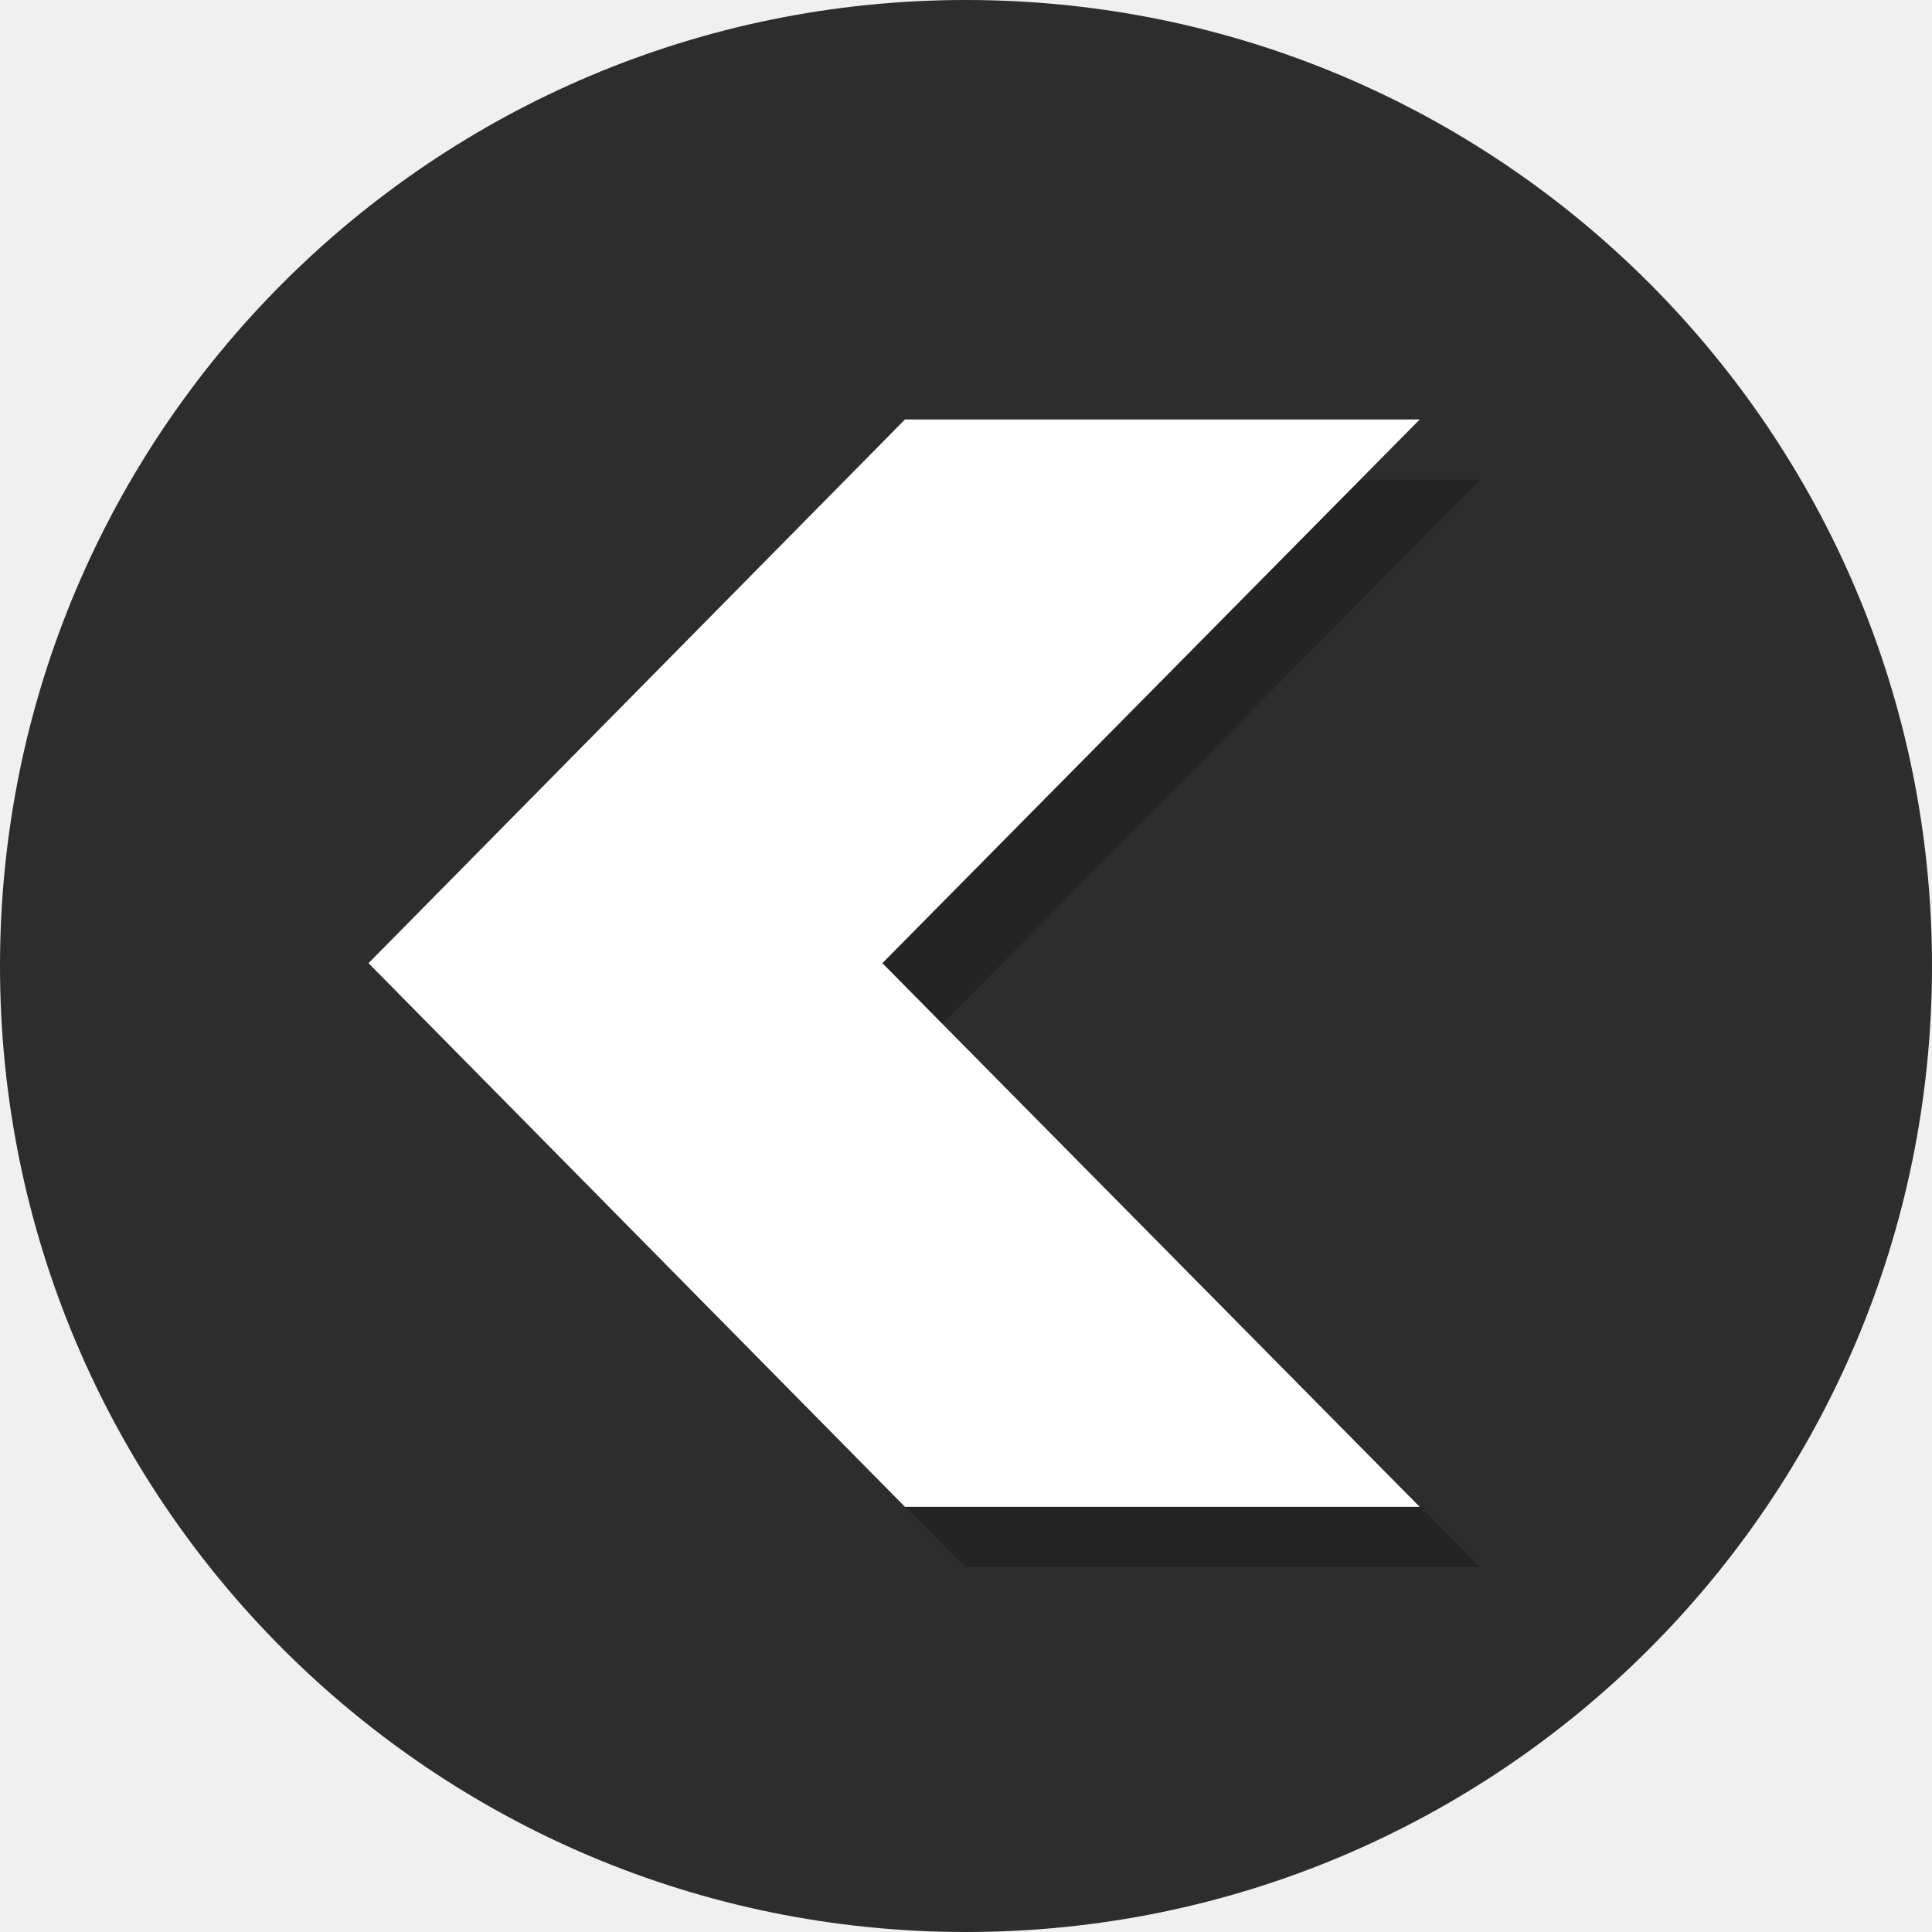
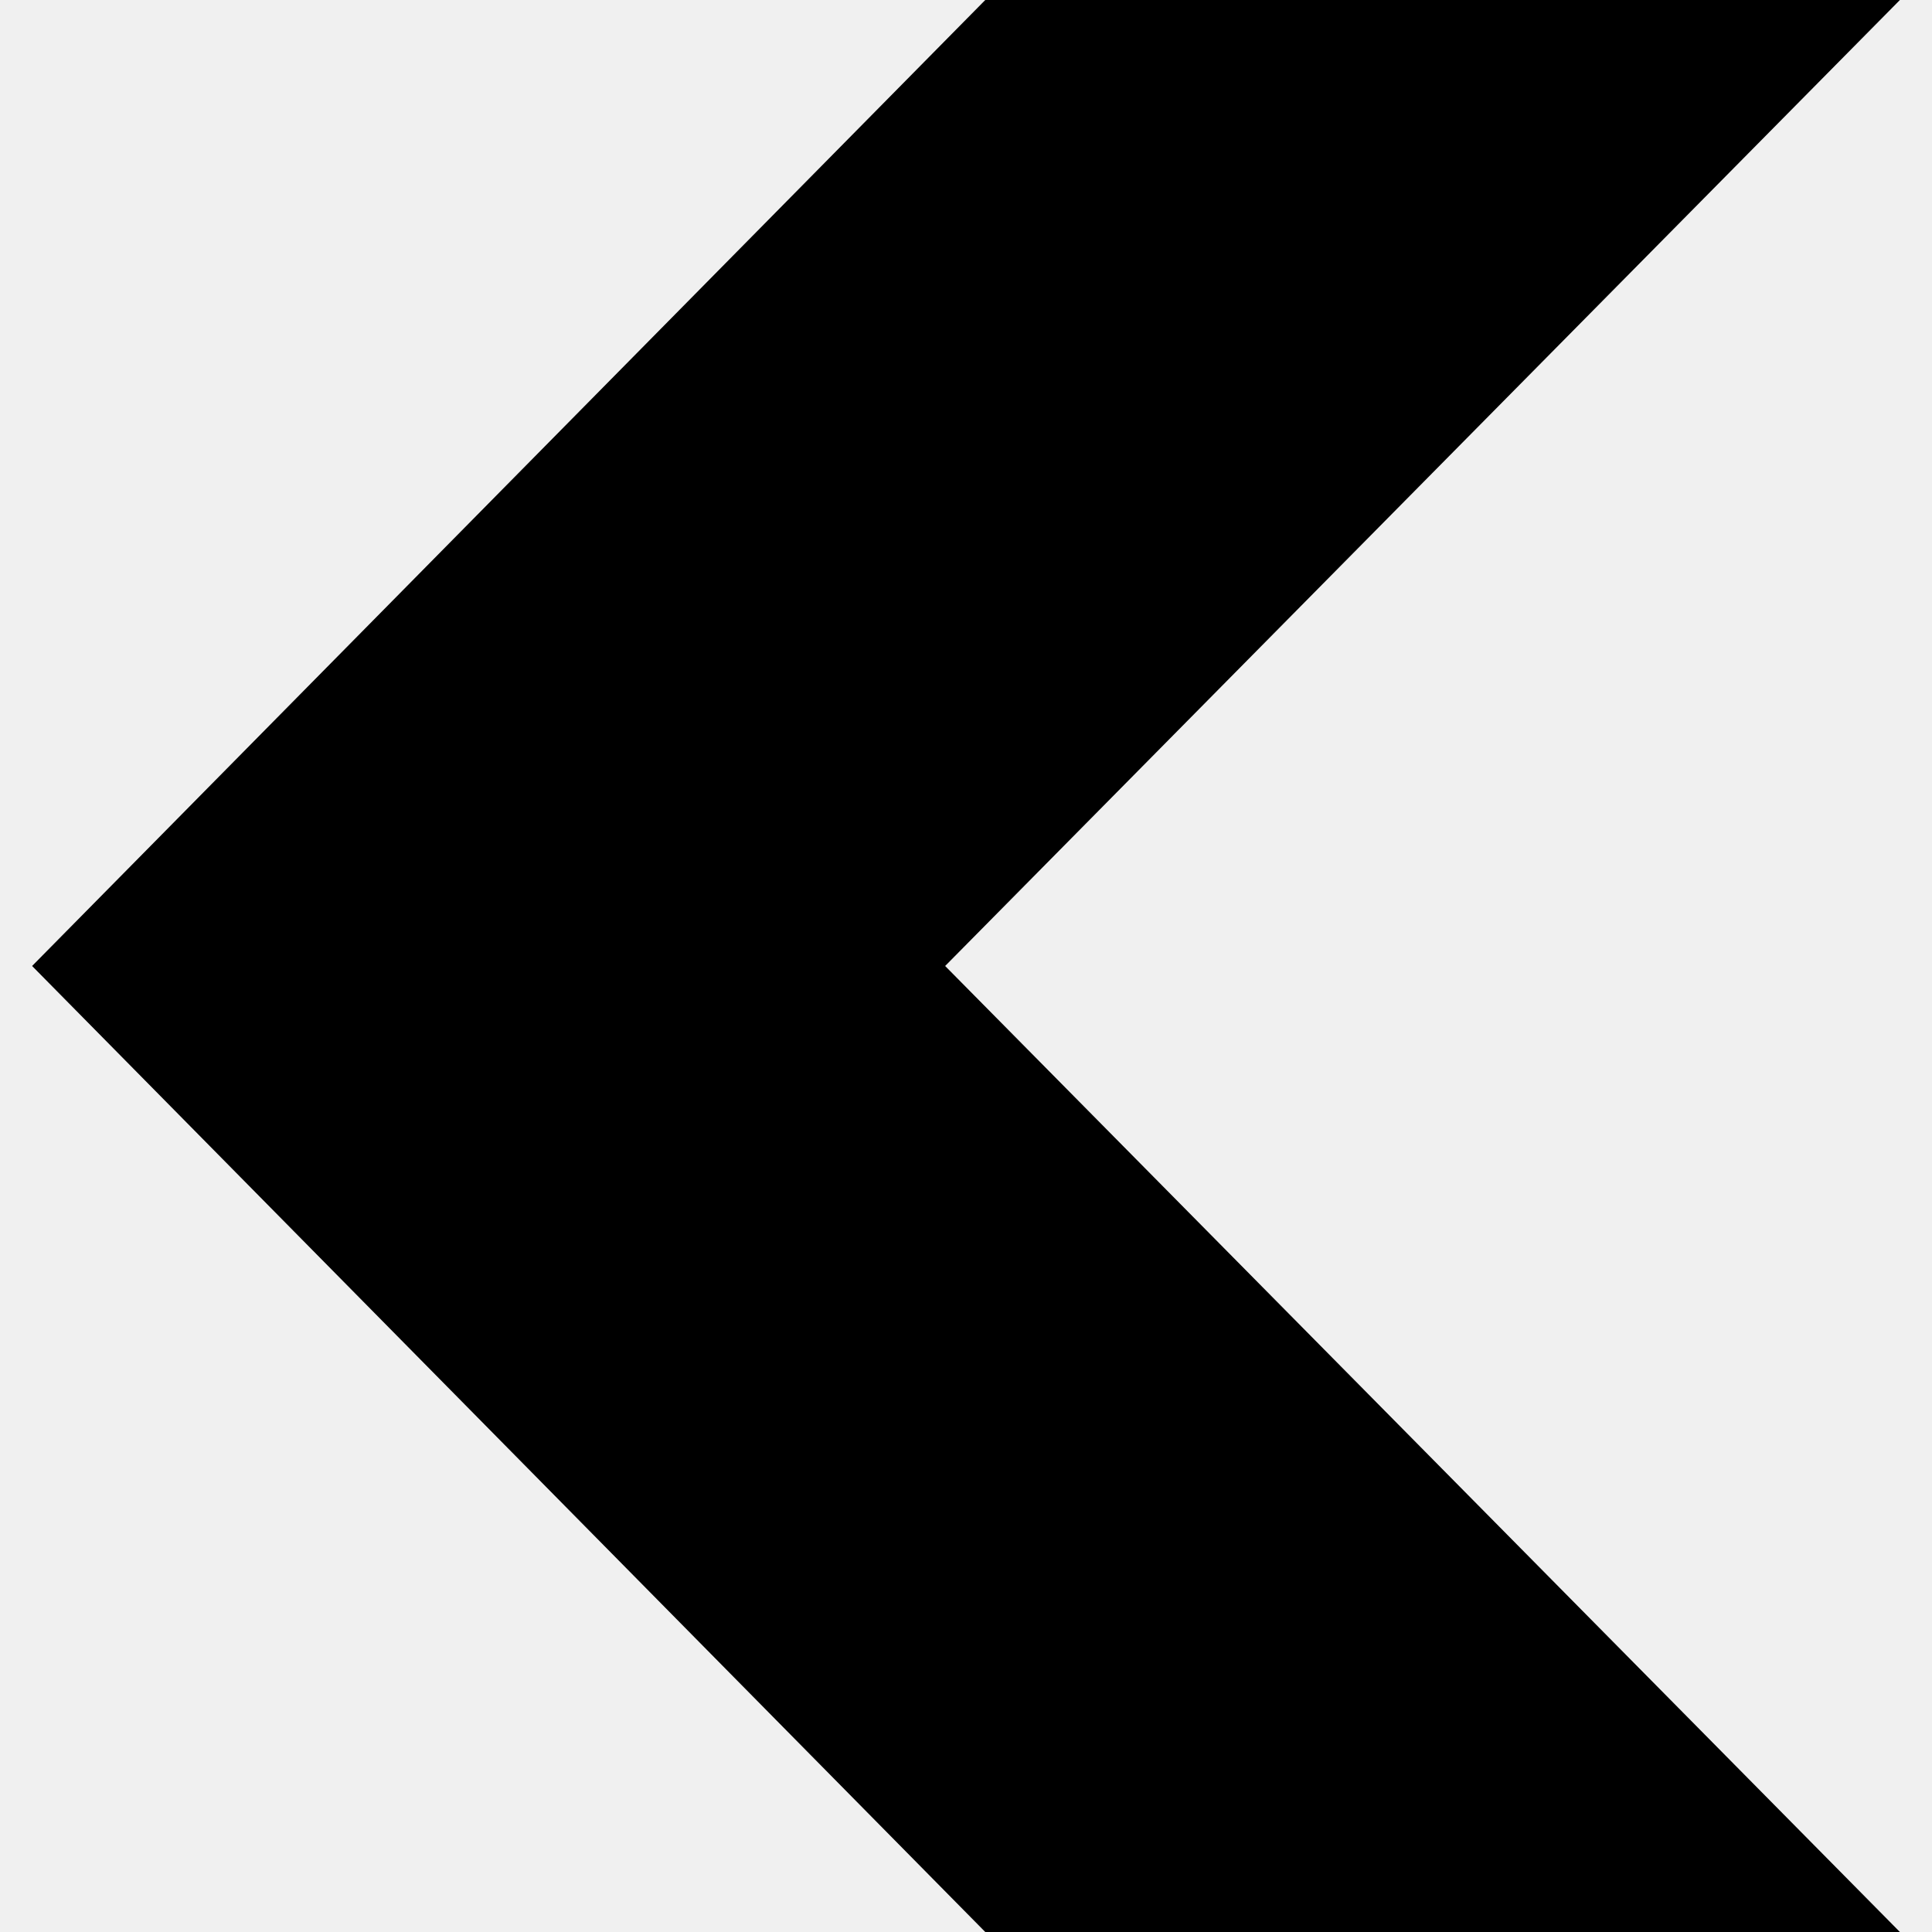
- <svg xmlns="http://www.w3.org/2000/svg" version="1.1" id="Layer_1" x="0px" y="0px" viewBox="0 0 512 512" style="enable-background:new 0 0 512 512;" xml:space="preserve">
-   <path style="fill:#2D2D2D;" d="M256,0C114.608,0,0,114.608,0,256c0,141.376,114.608,256,256,256s256-114.624,256-256  C512,114.608,397.392,0,256,0z" />
-   <g style="opacity:0.2;">
-     <polygon points="255.824,415.328 113.664,271.248 255.824,127.168 392.24,127.168 249.84,271.248 392.24,415.328  " />
+ <svg xmlns="http://www.w3.org/2000/svg" version="1.1" id="Capa_1" x="0px" y="0px" viewBox="0 0 490 490" style="enable-background:new 0 0 490 490;" xml:space="preserve">
+   <g>
+     <g>
+       <g>
+         <polygon points="249.888,490 8.139,244.996 249.888,0 481.861,0 239.71,244.996 481.861,490    " />
+       </g>
+     </g>
+     <g>
+ 	</g>
+     <g>
+ 	</g>
+     <g>
+ 	</g>
+     <g>
+ 	</g>
+     <g>
+ 	</g>
+     <g>
+ 	</g>
+     <g>
+ 	</g>
+     <g>
+ 	</g>
+     <g>
+ 	</g>
+     <g>
+ 	</g>
+     <g>
+ 	</g>
+     <g>
+ 	</g>
+     <g>
+ 	</g>
+     <g>
+ 	</g>
+     <g>
+ 	</g>
  </g>
-   <polygon style="fill:#FFFFFF;" points="239.824,399.328 97.664,255.248 239.824,111.168 376.24,111.168 233.84,255.248   376.24,399.328 " />
  <g>
</g>
  <g>
</g>
  <g>
</g>
  <g>
</g>
  <g>
</g>
  <g>
</g>
  <g>
</g>
  <g>
</g>
  <g>
</g>
  <g>
</g>
  <g>
</g>
  <g>
</g>
  <g>
</g>
  <g>
</g>
  <g>
</g>
</svg>
